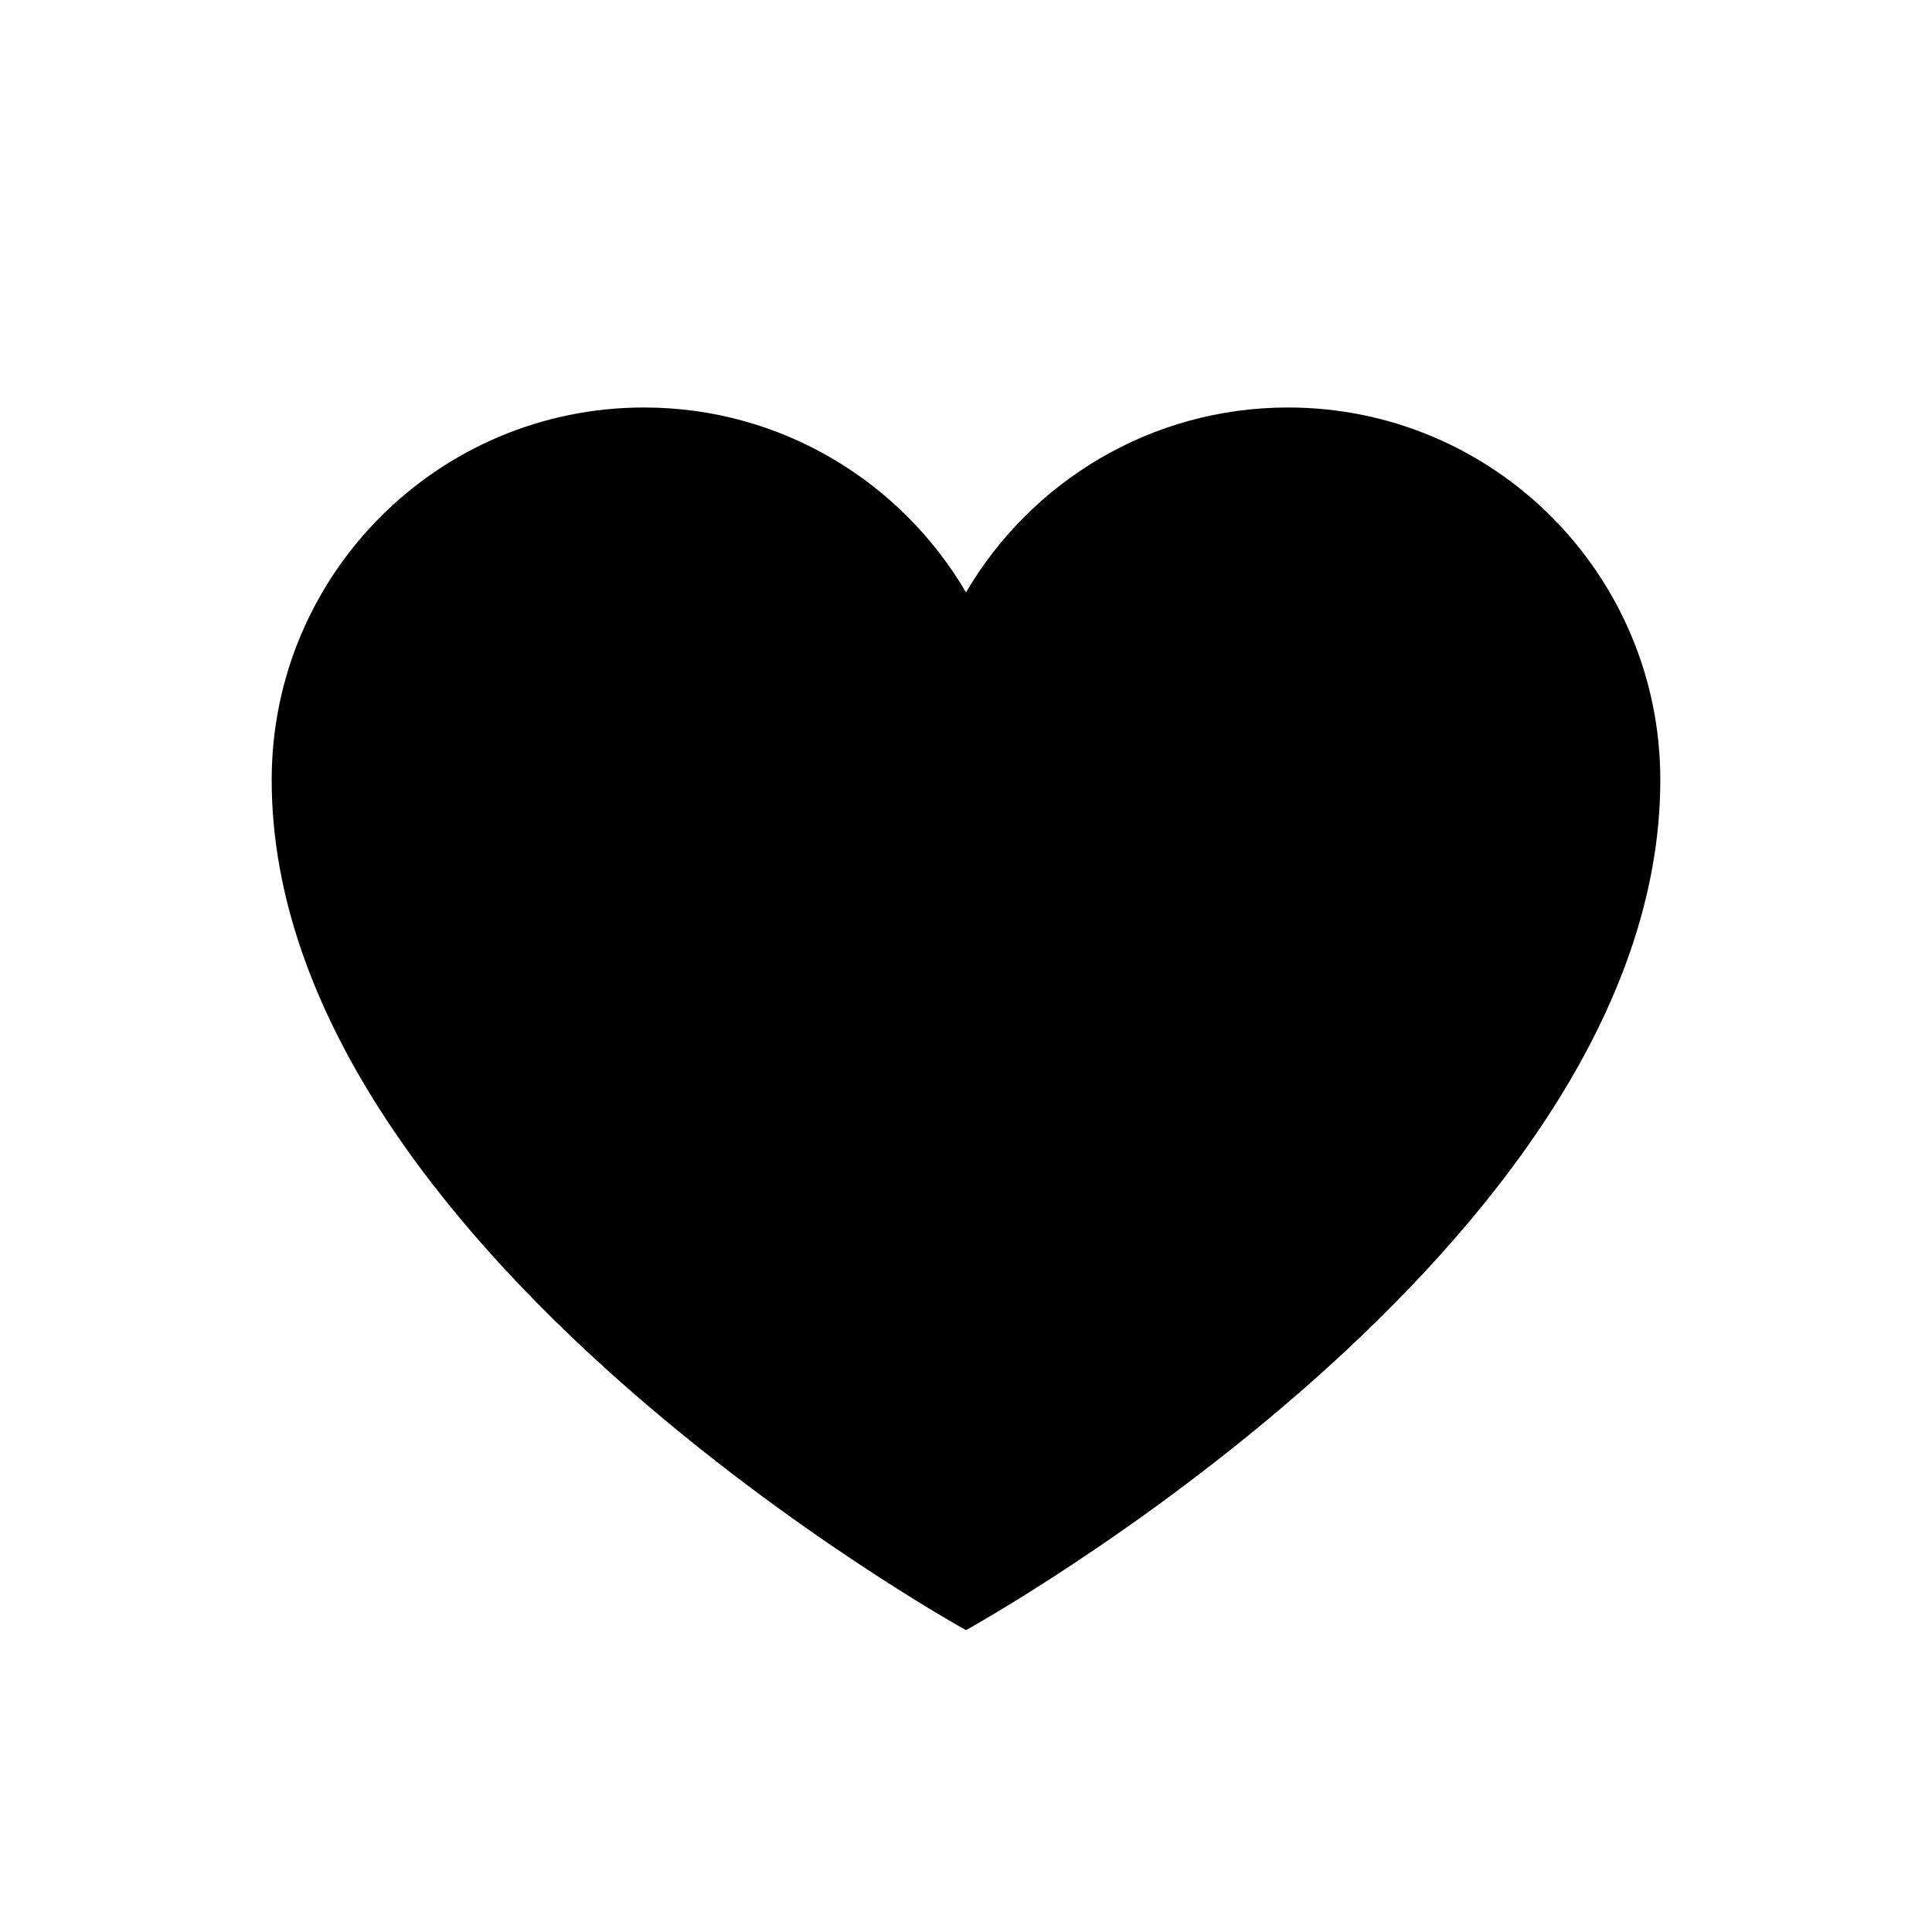
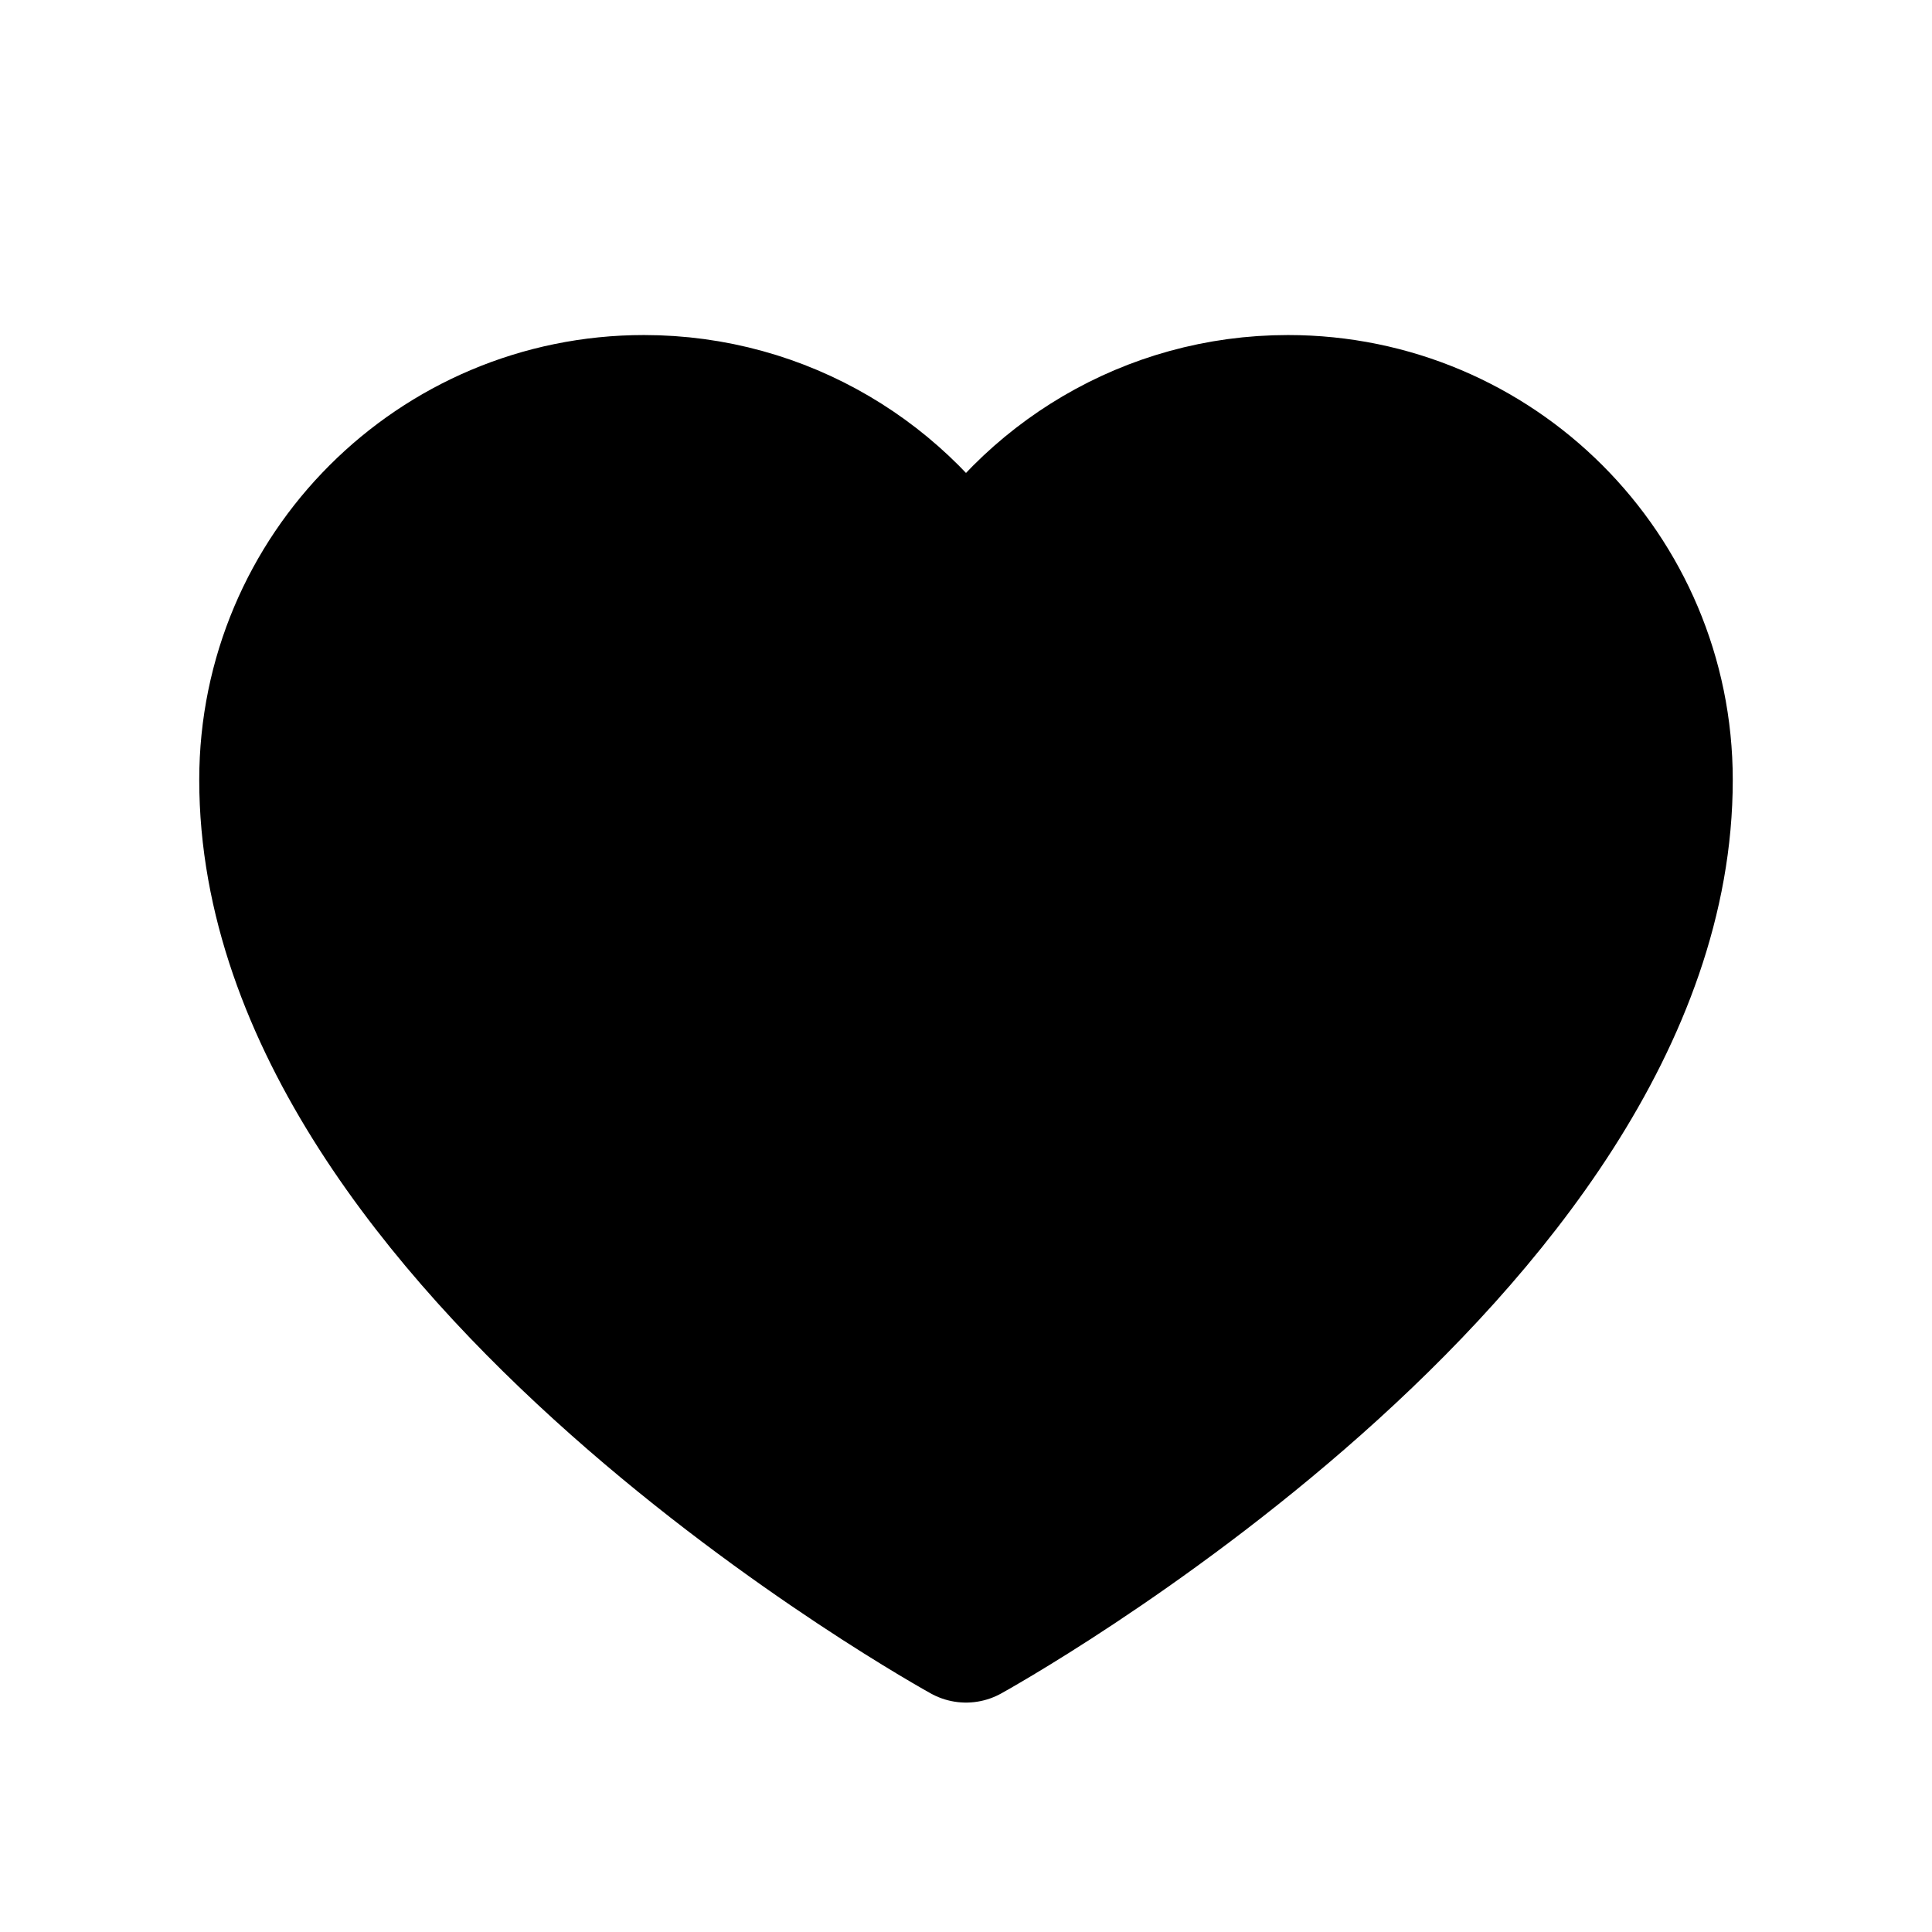
<svg xmlns="http://www.w3.org/2000/svg" width="24" height="24" viewBox="0 0 24 24" fill="none">
-   <path d="M12 20.25C12 20.25 3.375 15.5 3.375 9.688C3.375 7.133 5.446 5.062 8 5.062C9.706 5.062 11.196 5.986 12 7.359C12.804 5.986 14.294 5.062 16 5.062C18.554 5.062 20.625 7.133 20.625 9.688C20.625 15.5 12 20.25 12 20.25Z" fill="currentColor" />
+   <path d="M12 20.25C12 20.25 3.375 15.5 3.375 9.688C3.375 7.133 5.446 5.062 8 5.062C9.706 5.062 11.196 5.986 12 7.359C12.804 5.986 14.294 5.062 16 5.062C18.554 5.062 20.625 7.133 20.625 9.688C20.625 15.5 12 20.25 12 20.25Z" fill="currentColor" stroke="currentColor" stroke-width="1.8" stroke-linejoin="round" />
</svg>
